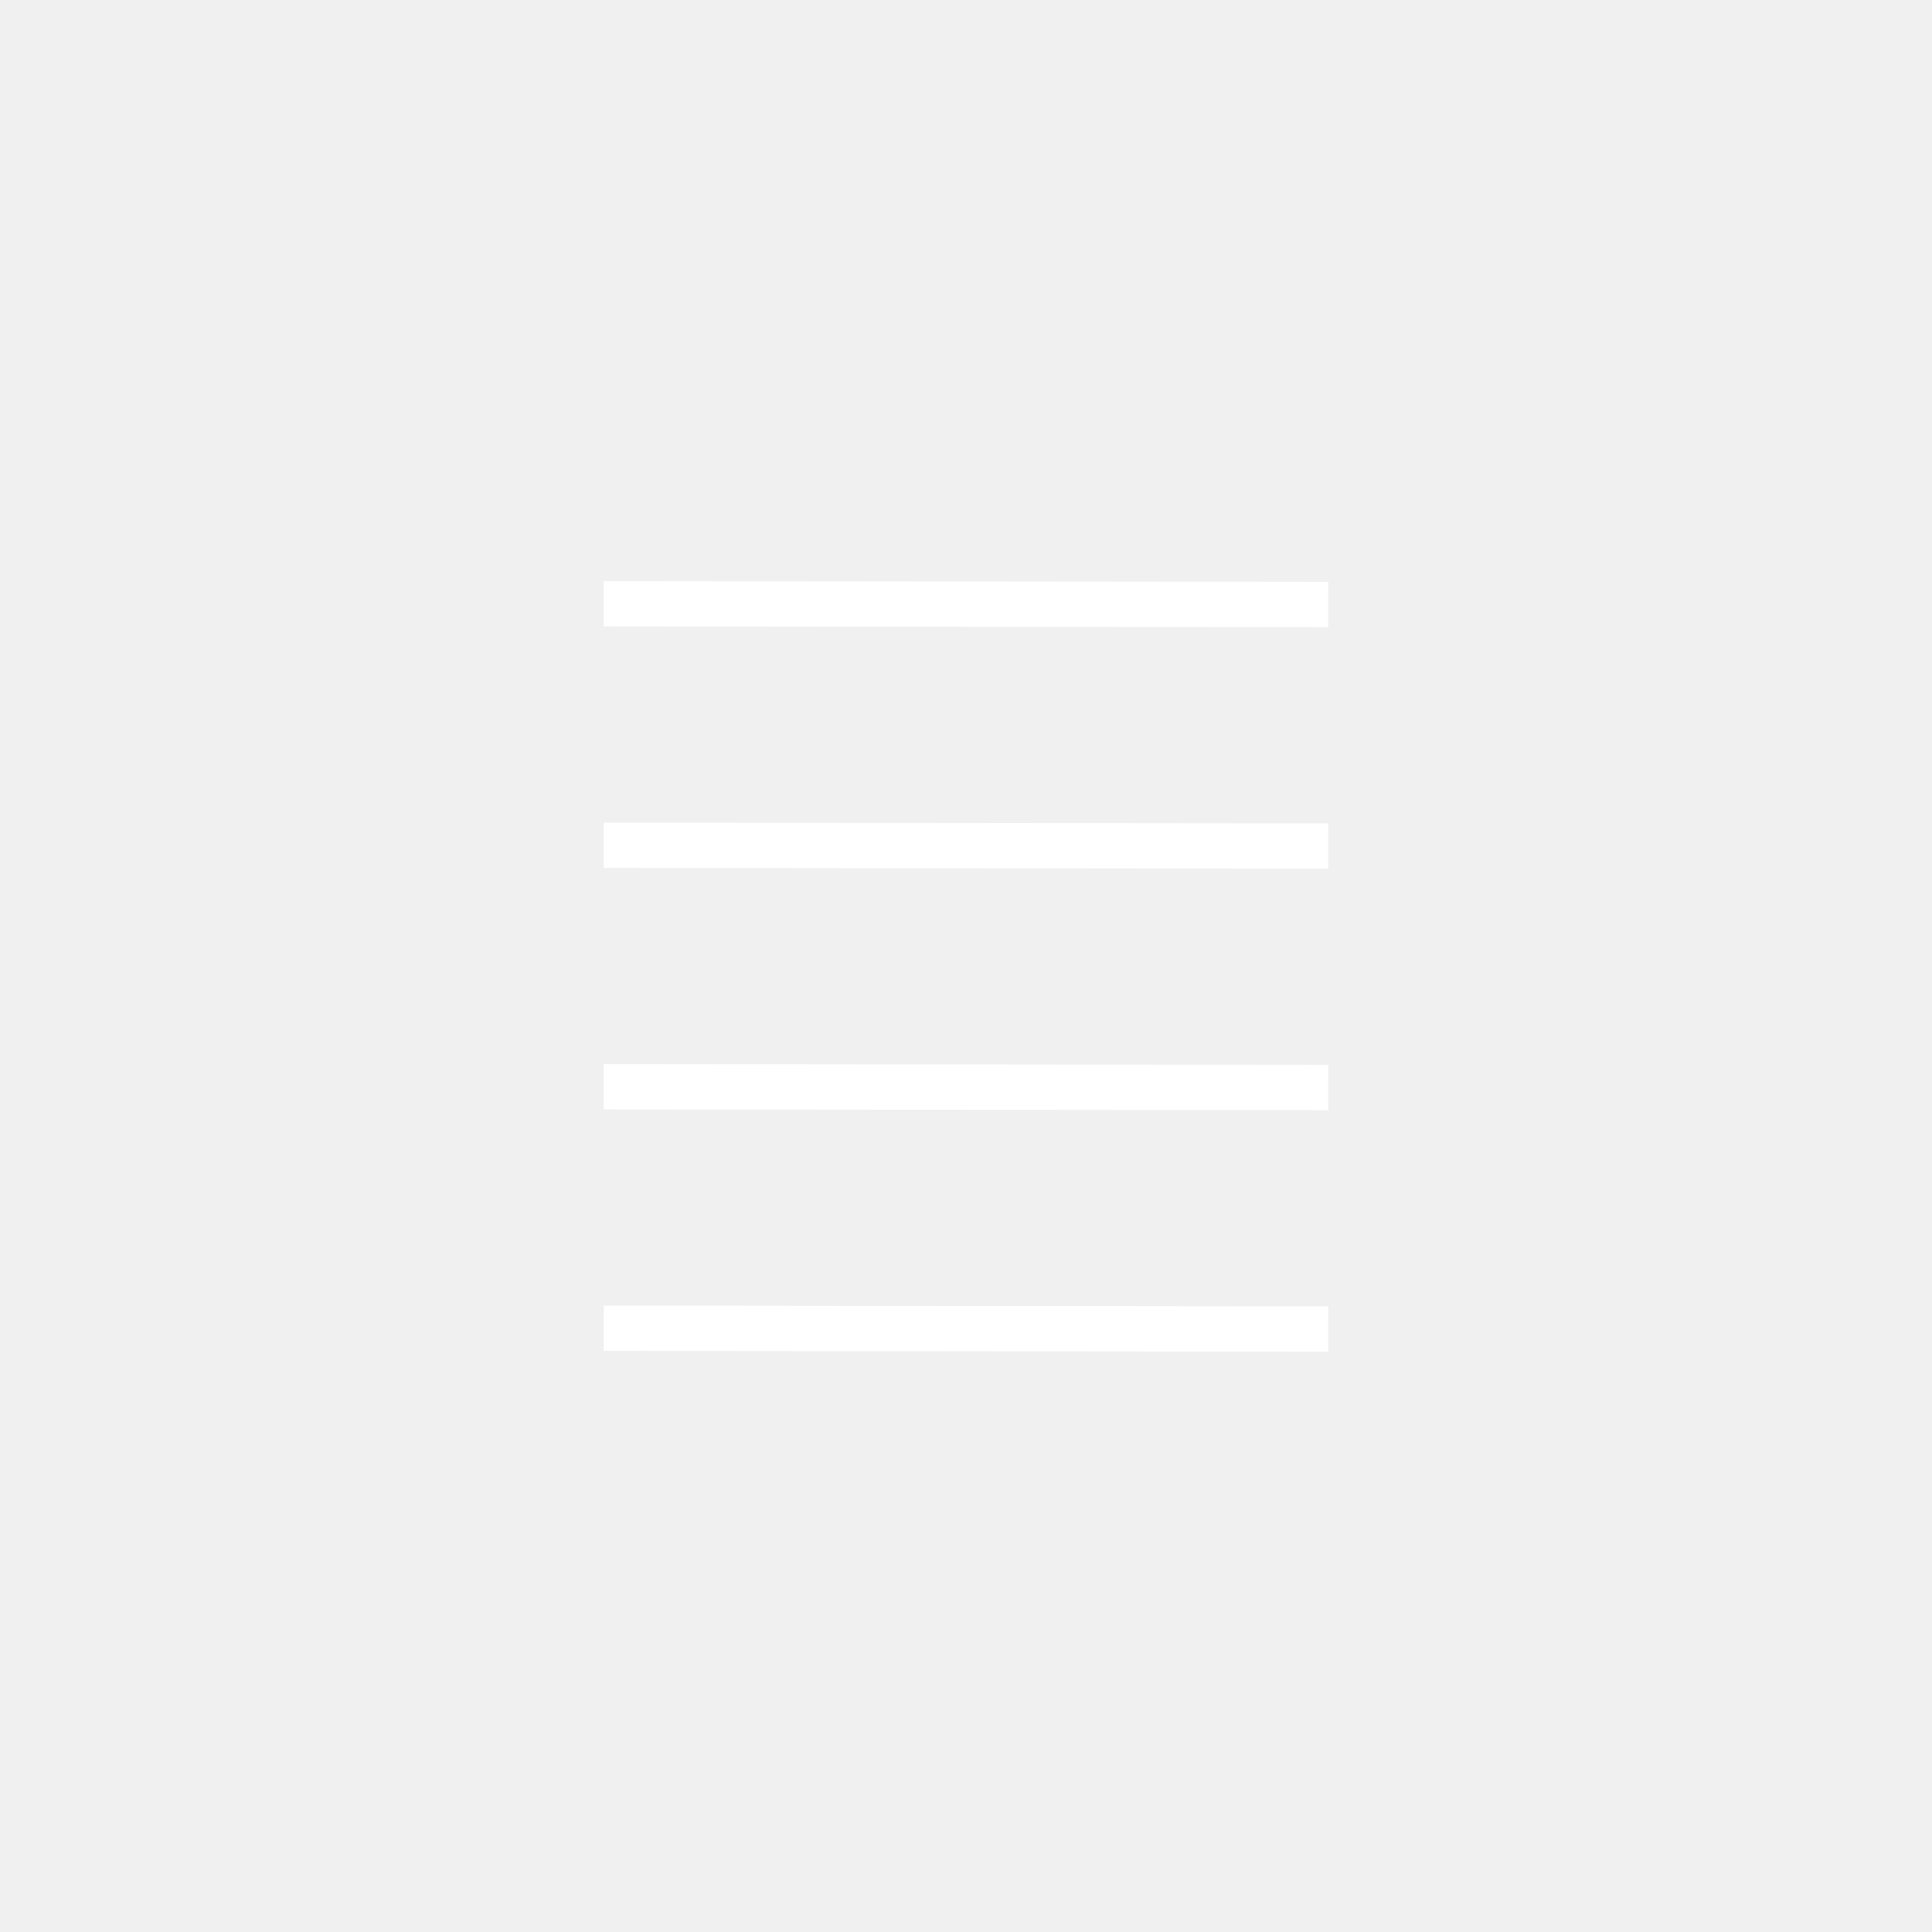
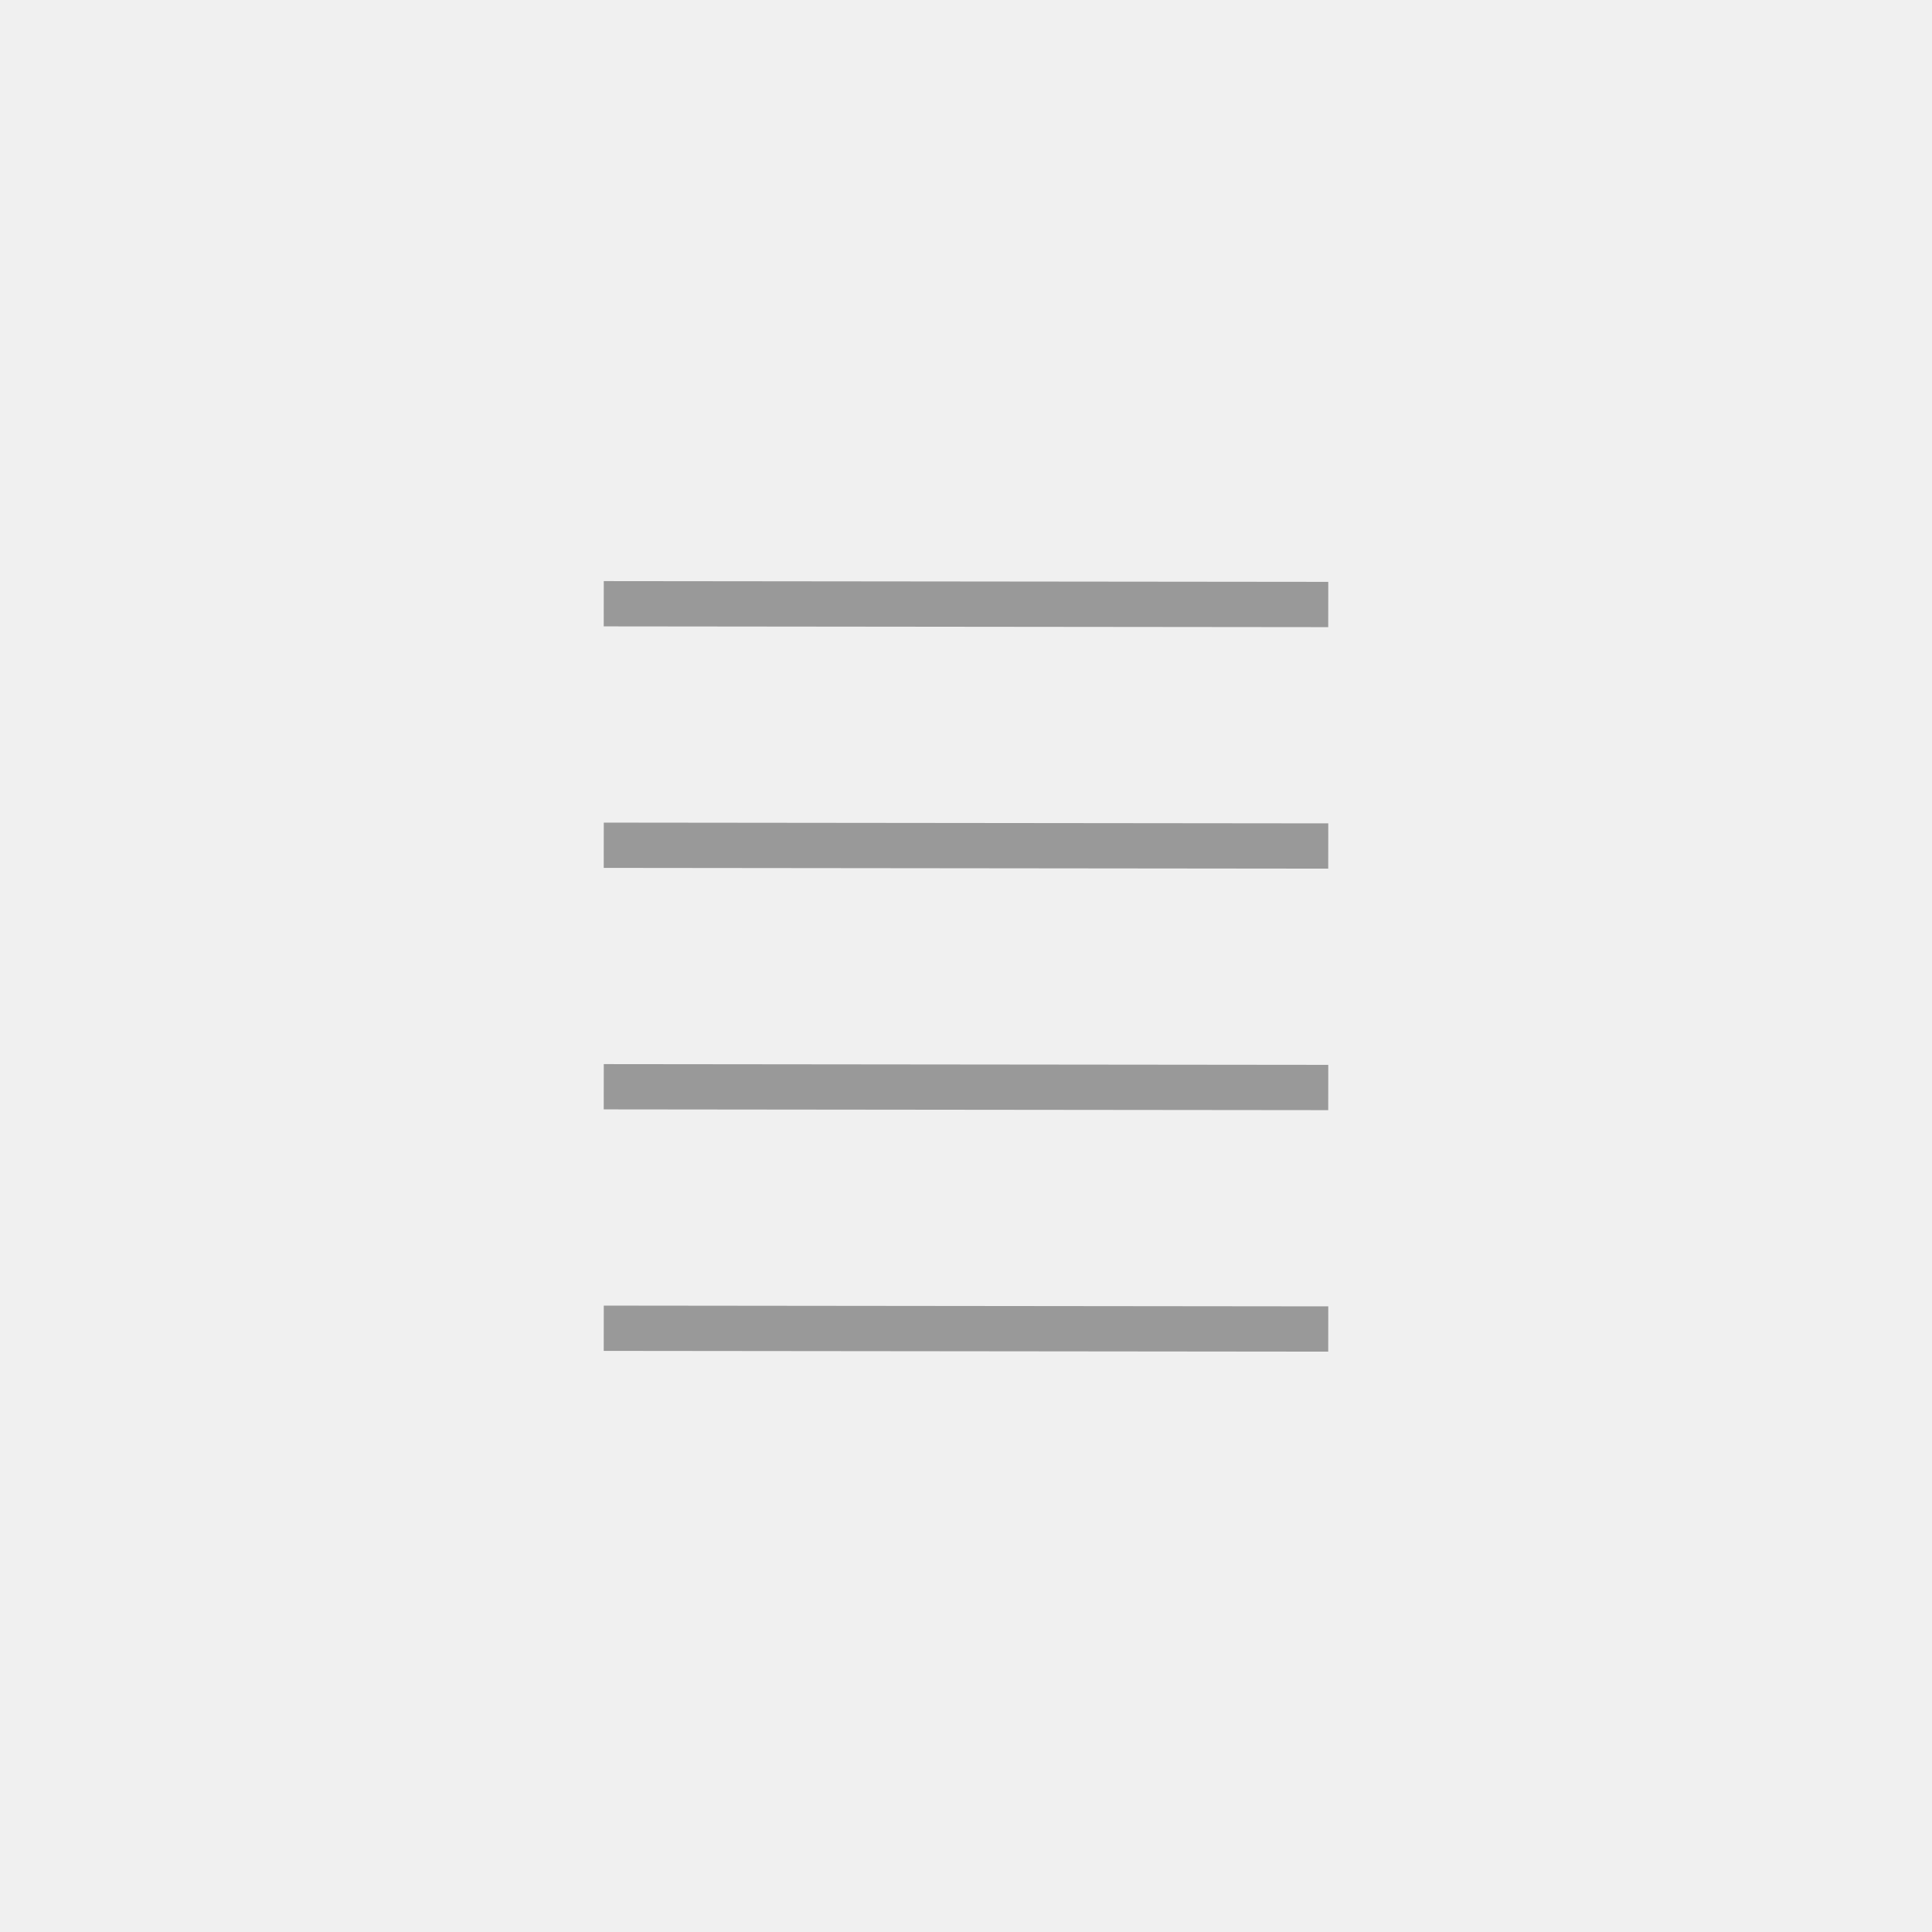
<svg xmlns="http://www.w3.org/2000/svg" width="64px" height="64px" viewBox="0 0 64 64" zoomAndPan="disable">
  <style>
		line {
- 			stroke: #fff;
+ 			stroke: #999;
			stroke-width: 1.5px;
		}
	</style>
  <line x1="20" y1="20" x2="44" y2="20.025" />
  <line x1="20" y1="28" x2="44" y2="28.025" />
  <line x1="20" y1="36" x2="44" y2="36.025" />
  <line x1="20" y1="44" x2="44" y2="44.025" />
</svg>
